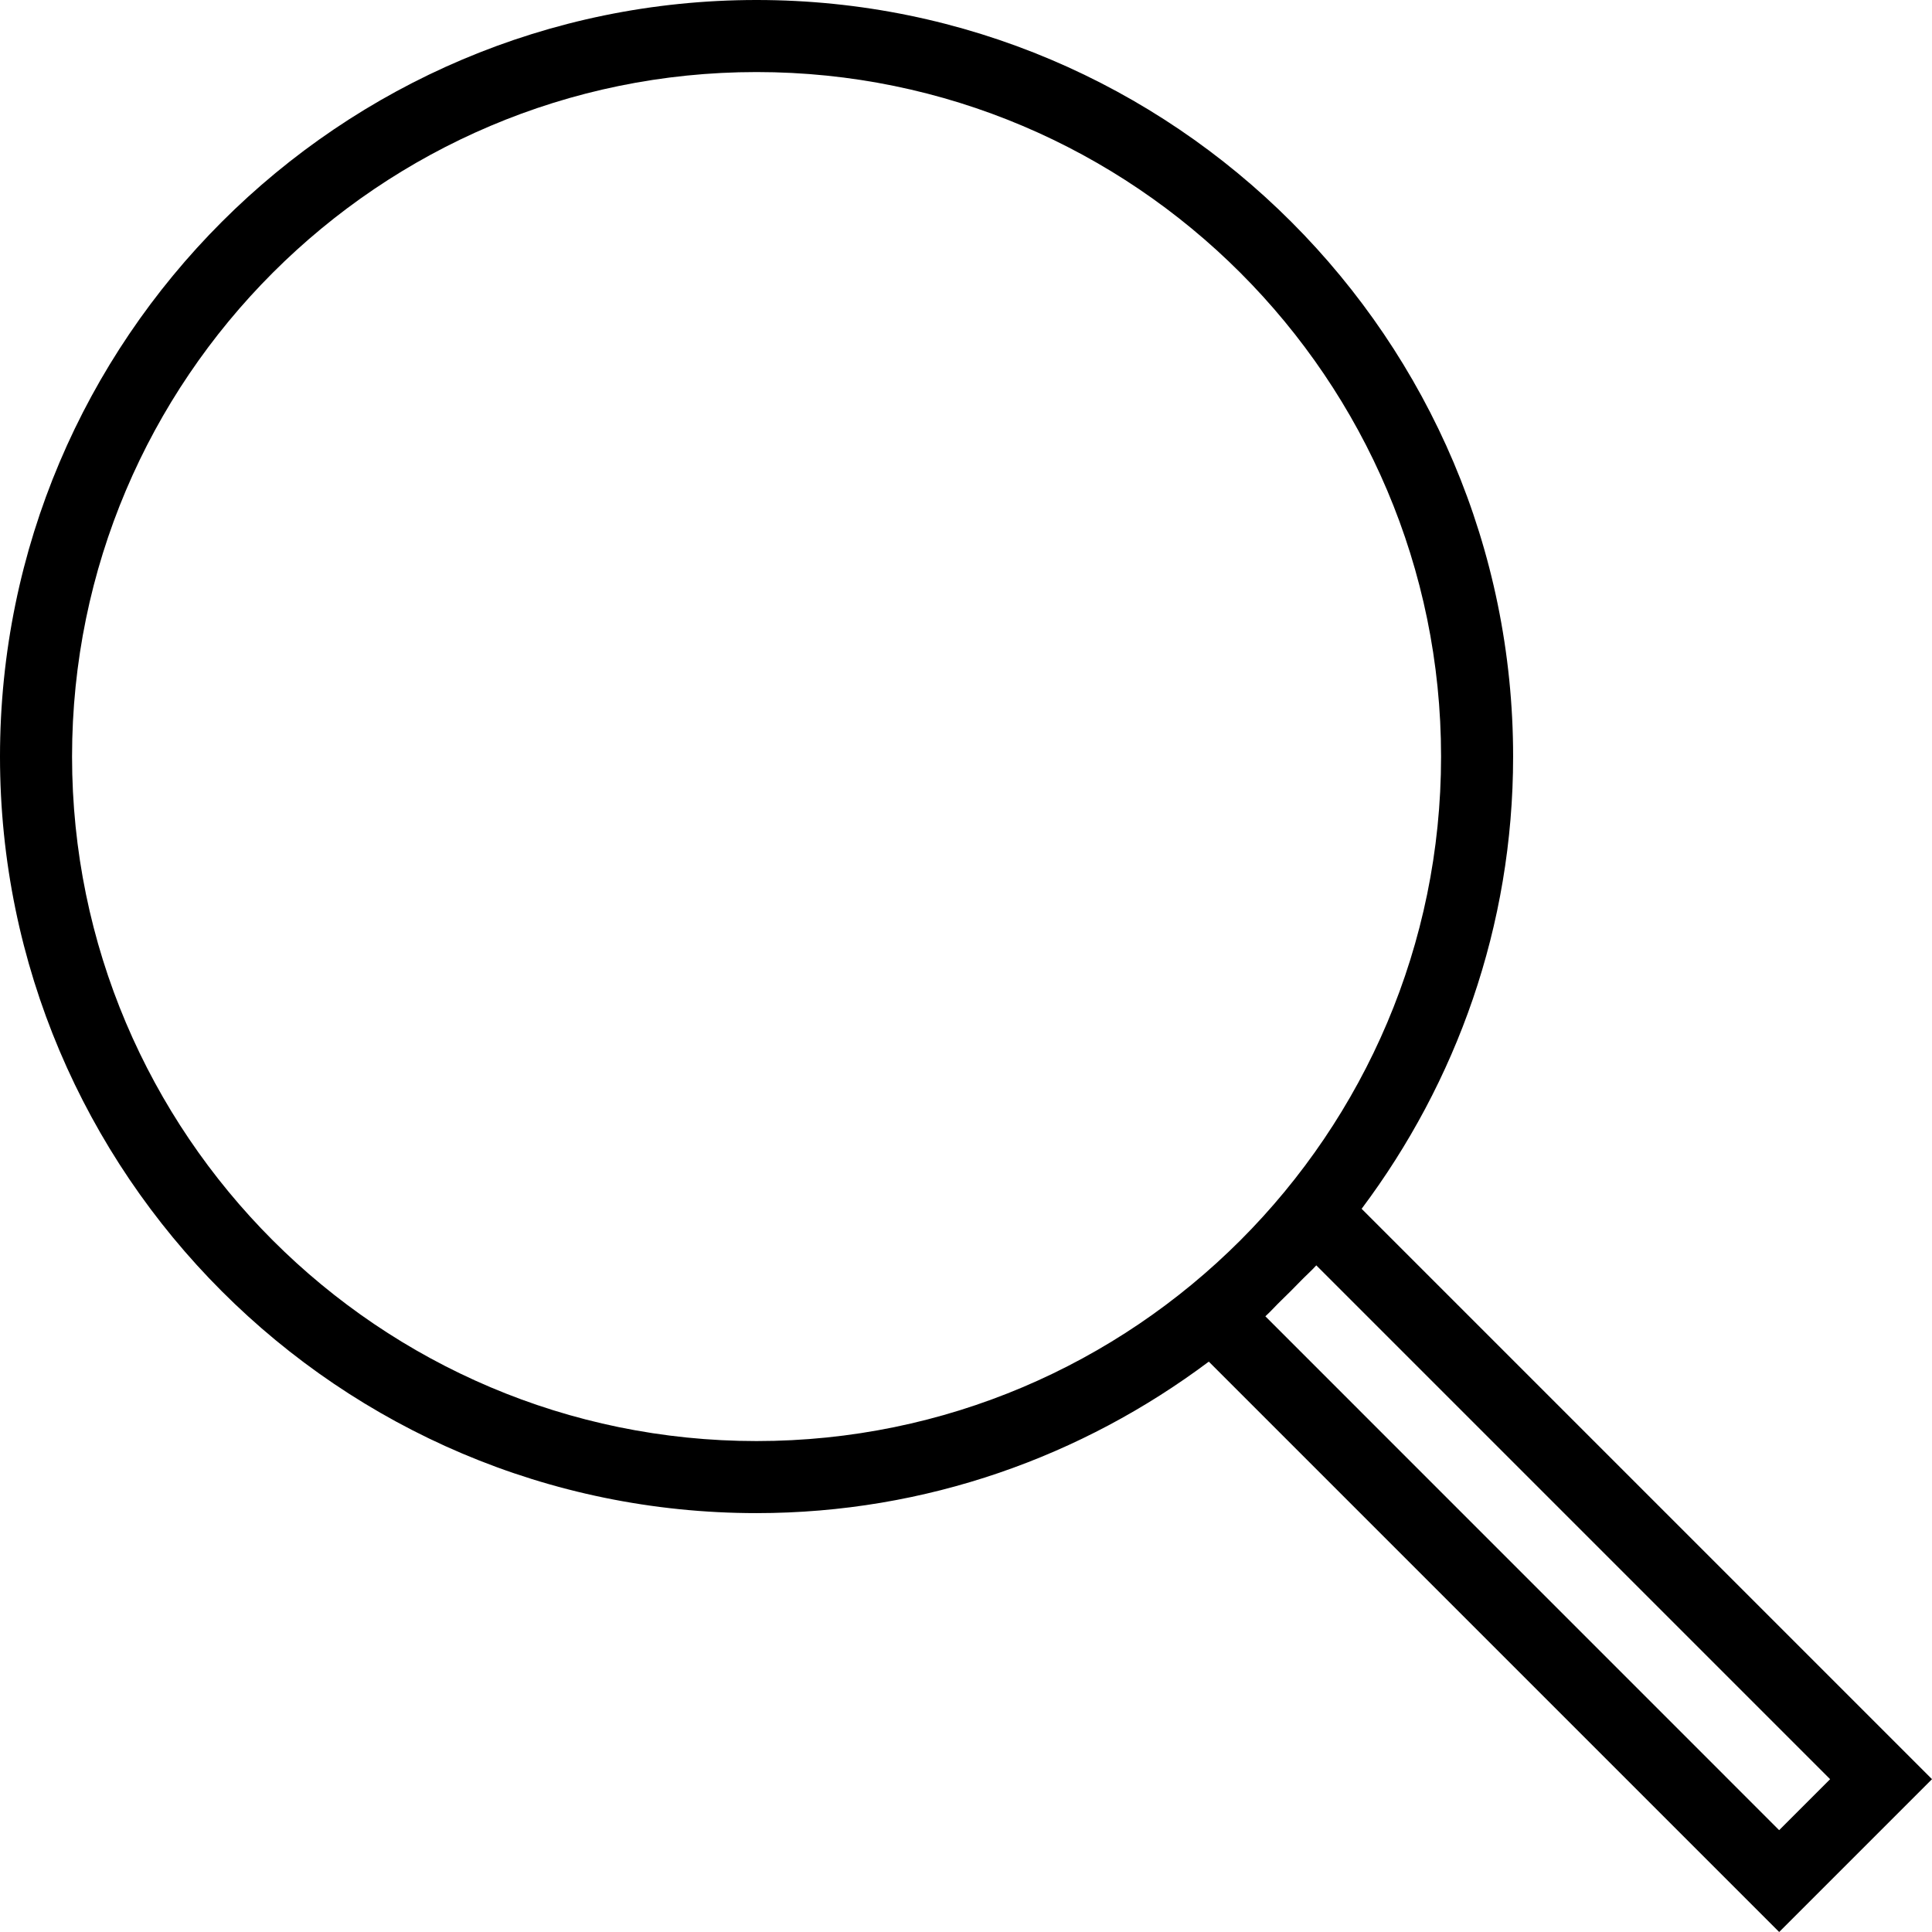
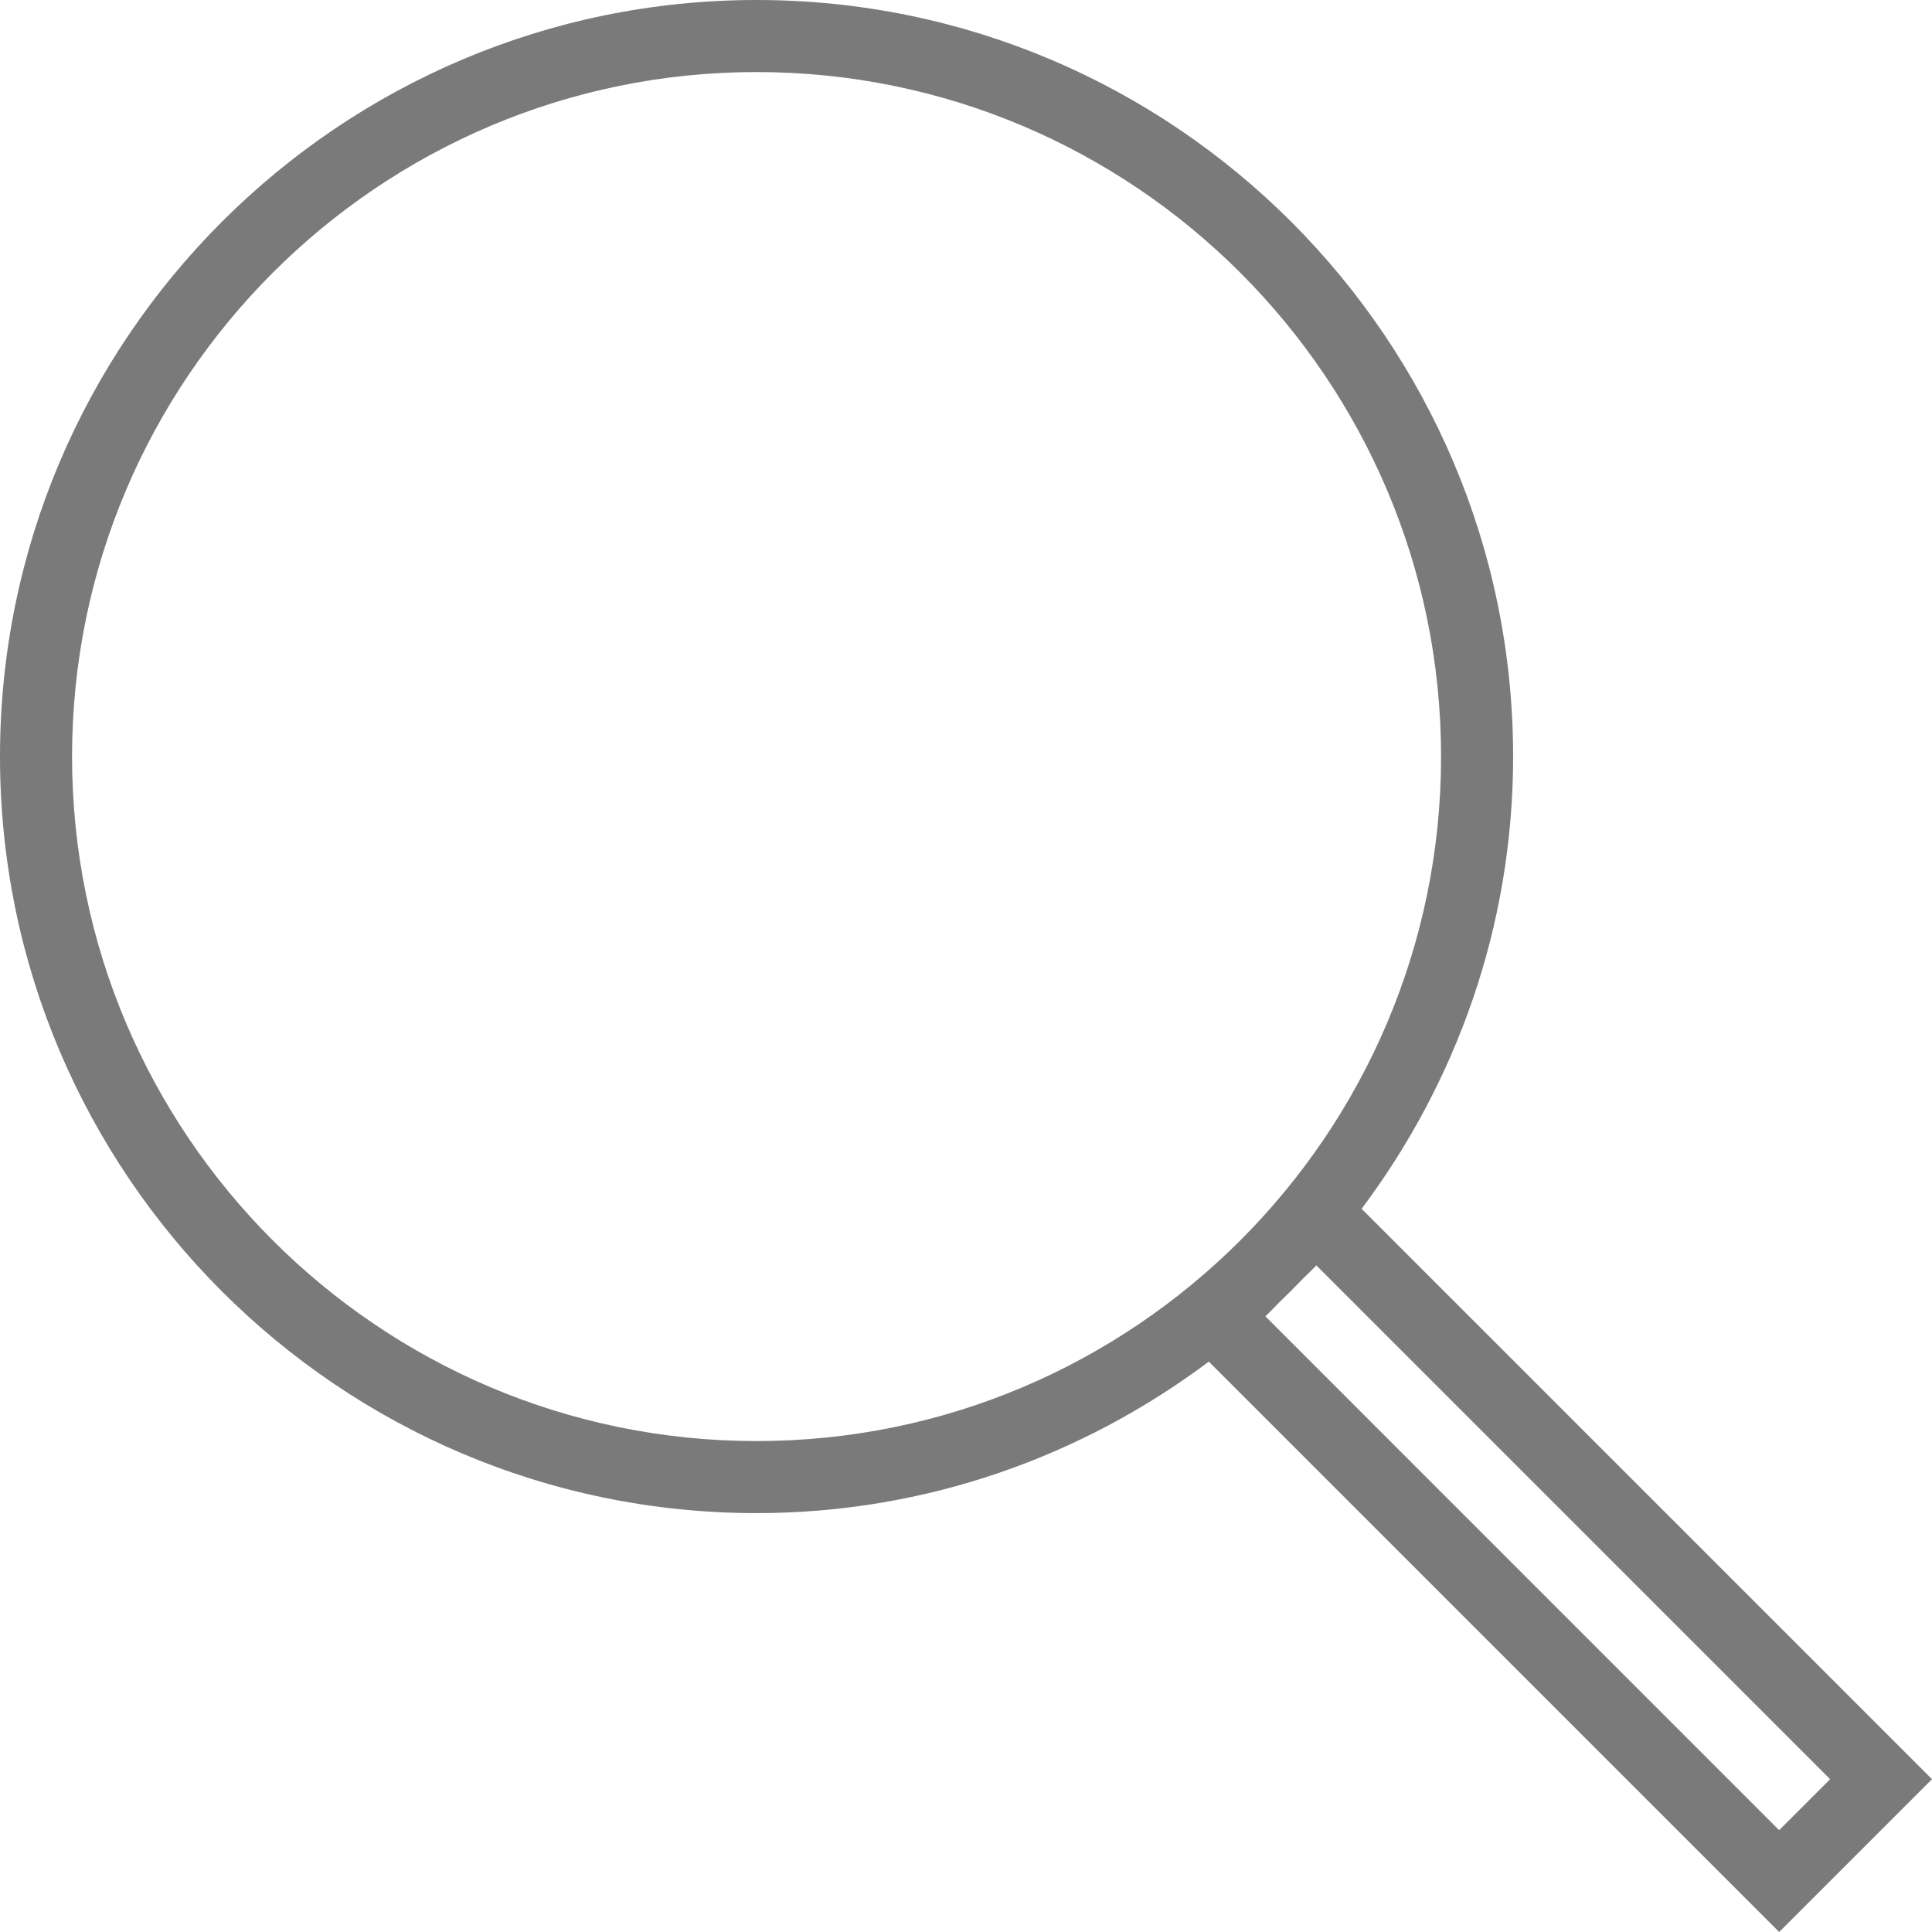
- <svg xmlns="http://www.w3.org/2000/svg" version="1.1" id="Capa_1" x="0px" y="0px" viewBox="0 0 53.627 53.627" style="enable-background:new 0 0 53.627 53.627;" xml:space="preserve">
+ <svg xmlns="http://www.w3.org/2000/svg" version="1.1" id="Capa_1" x="0px" y="0px" viewBox="0 0 53.627 53.627" style="enable-background:new 0 0 53.627 53.627;" xml:space="preserve" fill="#7A7A7A">
  <path d="M53.627,49.385L37.795,33.553C40.423,30.046,42,25.709,42,21C42,9.42,32.58,0,21,0S0,9.42,0,21s9.42,21,21,21  c4.709,0,9.046-1.577,12.553-4.205l15.832,15.832L53.627,49.385z M2,21C2,10.523,10.523,2,21,2s19,8.523,19,19s-8.523,19-19,19  S2,31.477,2,21z M35.567,36.093c0.178-0.172,0.353-0.347,0.525-0.525c0.146-0.151,0.304-0.29,0.445-0.445l14.262,14.262  l-1.415,1.415L35.123,36.537C35.278,36.396,35.416,36.238,35.567,36.093z" />
  <g>
</g>
  <g>
</g>
  <g>
</g>
  <g>
</g>
  <g>
</g>
  <g>
</g>
  <g>
</g>
  <g>
</g>
  <g>
</g>
  <g>
</g>
  <g>
</g>
  <g>
</g>
  <g>
</g>
  <g>
</g>
  <g>
</g>
</svg>
